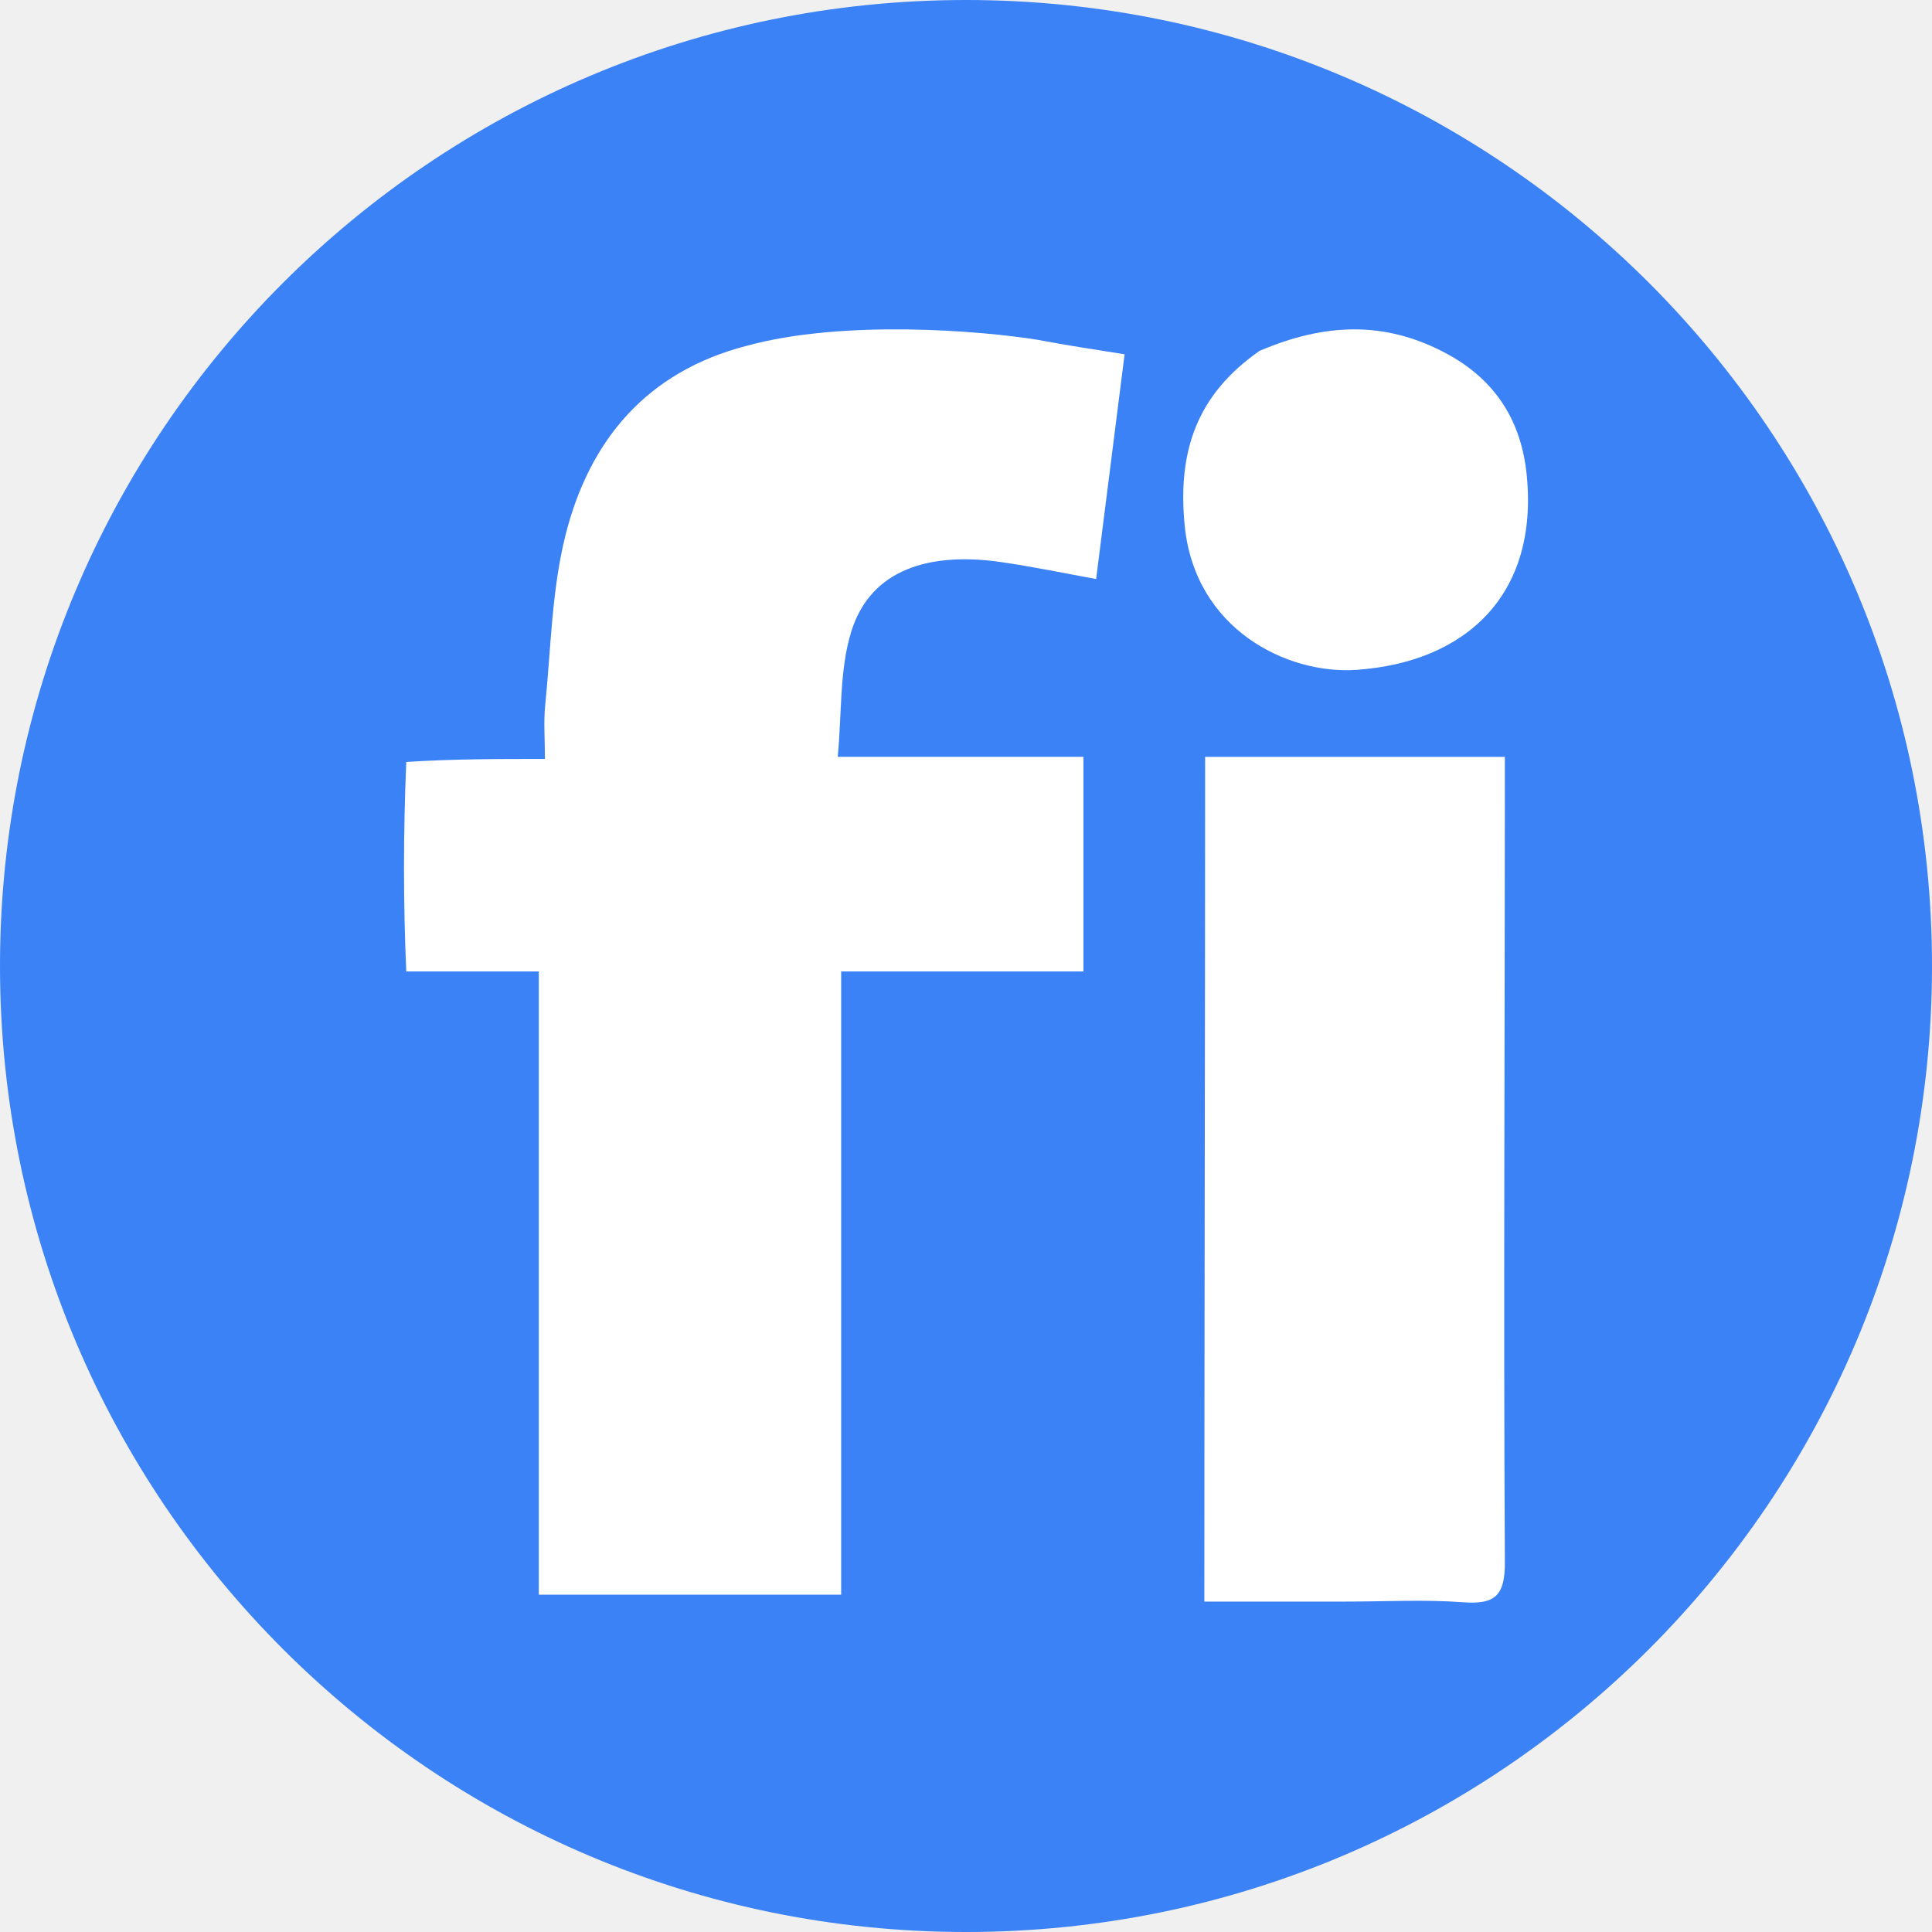
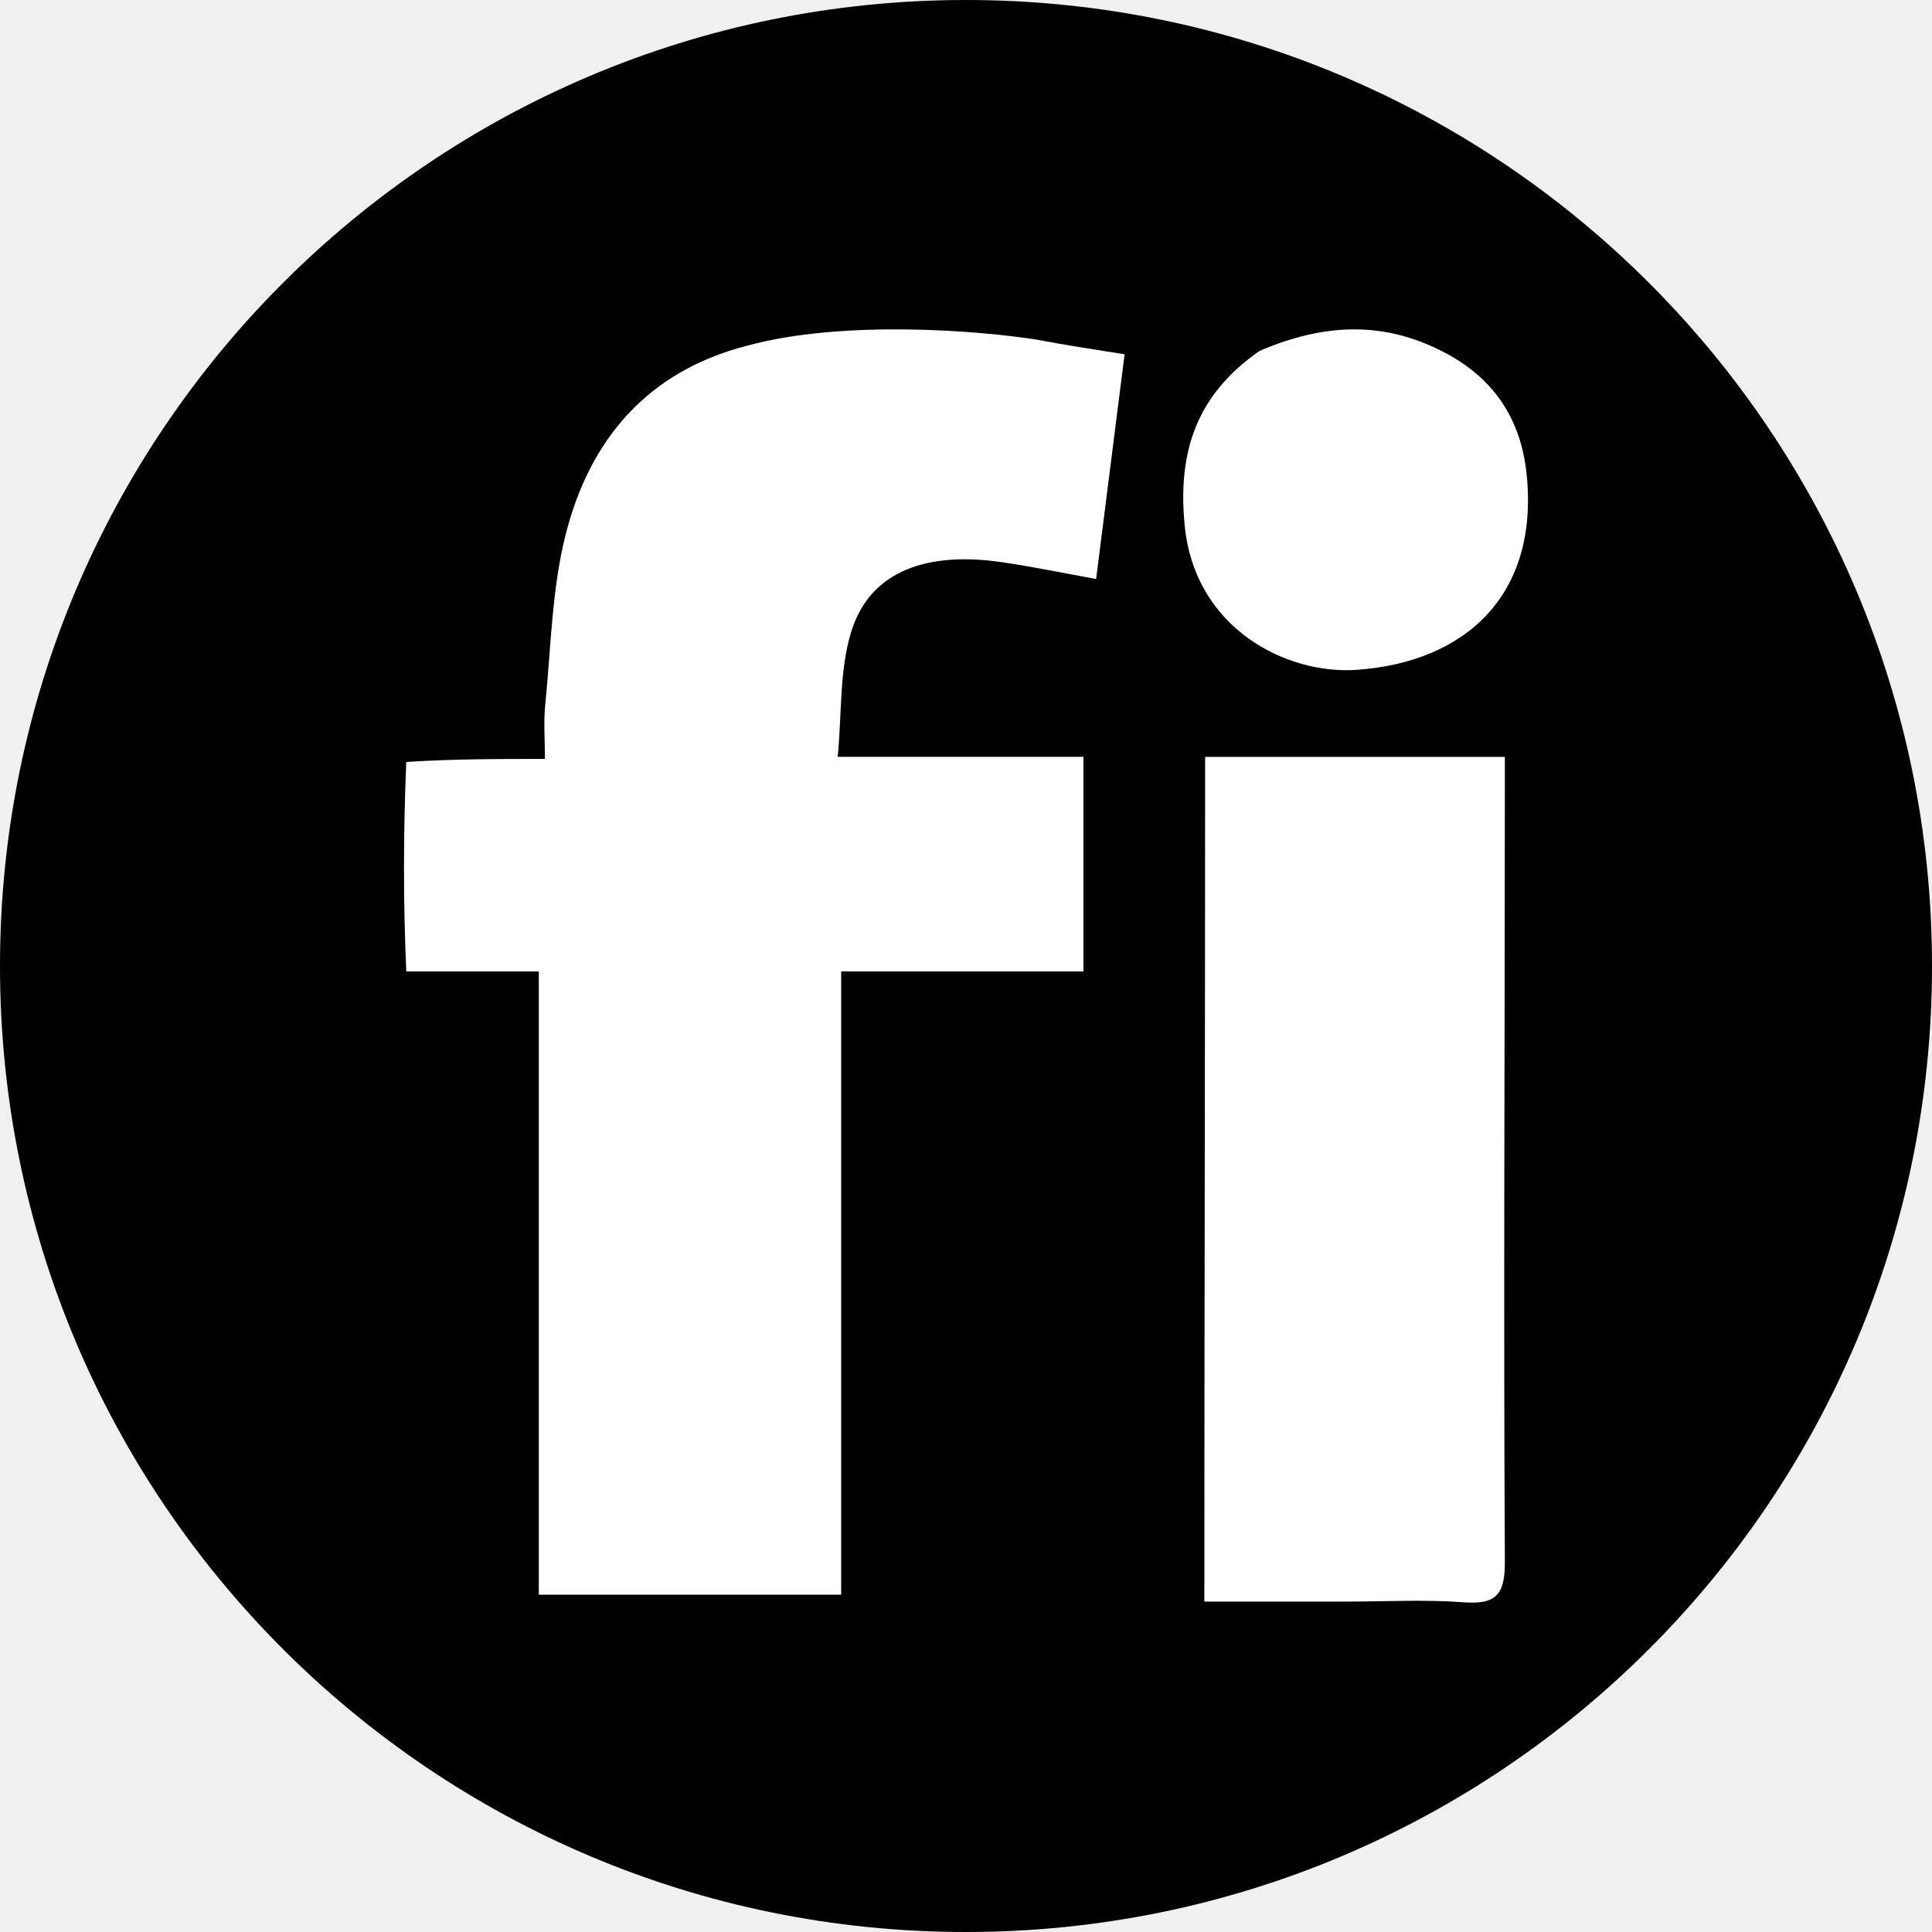
<svg xmlns="http://www.w3.org/2000/svg" width="300" height="300" viewBox="0 0 300 300" fill="none">
-   <rect width="300" height="300" rx="150" fill="#3b82f6" />
+   <rect width="300" height="300" rx="150" fill="#000000" />
  <path d="M174.627 55.014C169.964 54.263 165.507 53.611 161.089 52.758C152.318 51.354 131.01 49.577 115.946 53.696C100.478 57.687 91.55 68.288 87.827 83.036C85.666 91.592 85.552 100.674 84.657 109.534C84.396 112.129 84.617 114.772 84.617 117.847C77.383 117.847 70.468 117.847 63.085 118.315C62.616 129.471 62.616 140.158 63.085 150.846L83.666 150.846V199.199V247.625H130.616V199.563V150.85H168.236V117.516H130.082C130.737 110.707 130.332 104.03 132.19 98.056C135.237 88.261 144.537 85.685 155.524 87.29C160.507 88.017 165.446 89.05 170.206 89.909L174.627 55.014Z" fill="white" />
  <path d="M208.721 248.694C201.247 248.694 194.273 248.694 187.011 248.694C187.011 206.098 187.132 160.232 187.132 117.53C202.386 117.53 217.782 117.53 233.674 117.53C233.674 118.79 233.674 120.217 233.674 121.644C233.674 160.781 233.452 203.403 233.675 242.539C233.704 247.719 232.207 249.177 227.199 248.8C221.238 248.351 215.216 248.694 208.721 248.694Z" fill="white" />
  <path d="M195.583 54.482C205.604 50.212 214.986 49.701 224.675 54.935C232.421 59.12 236.235 65.595 237.059 73.679C238.964 92.378 227.592 102.816 210.682 104.013C199.83 104.781 185.512 97.673 183.953 81.557C182.84 70.053 185.844 61.278 195.583 54.482Z" fill="white" />
</svg>
